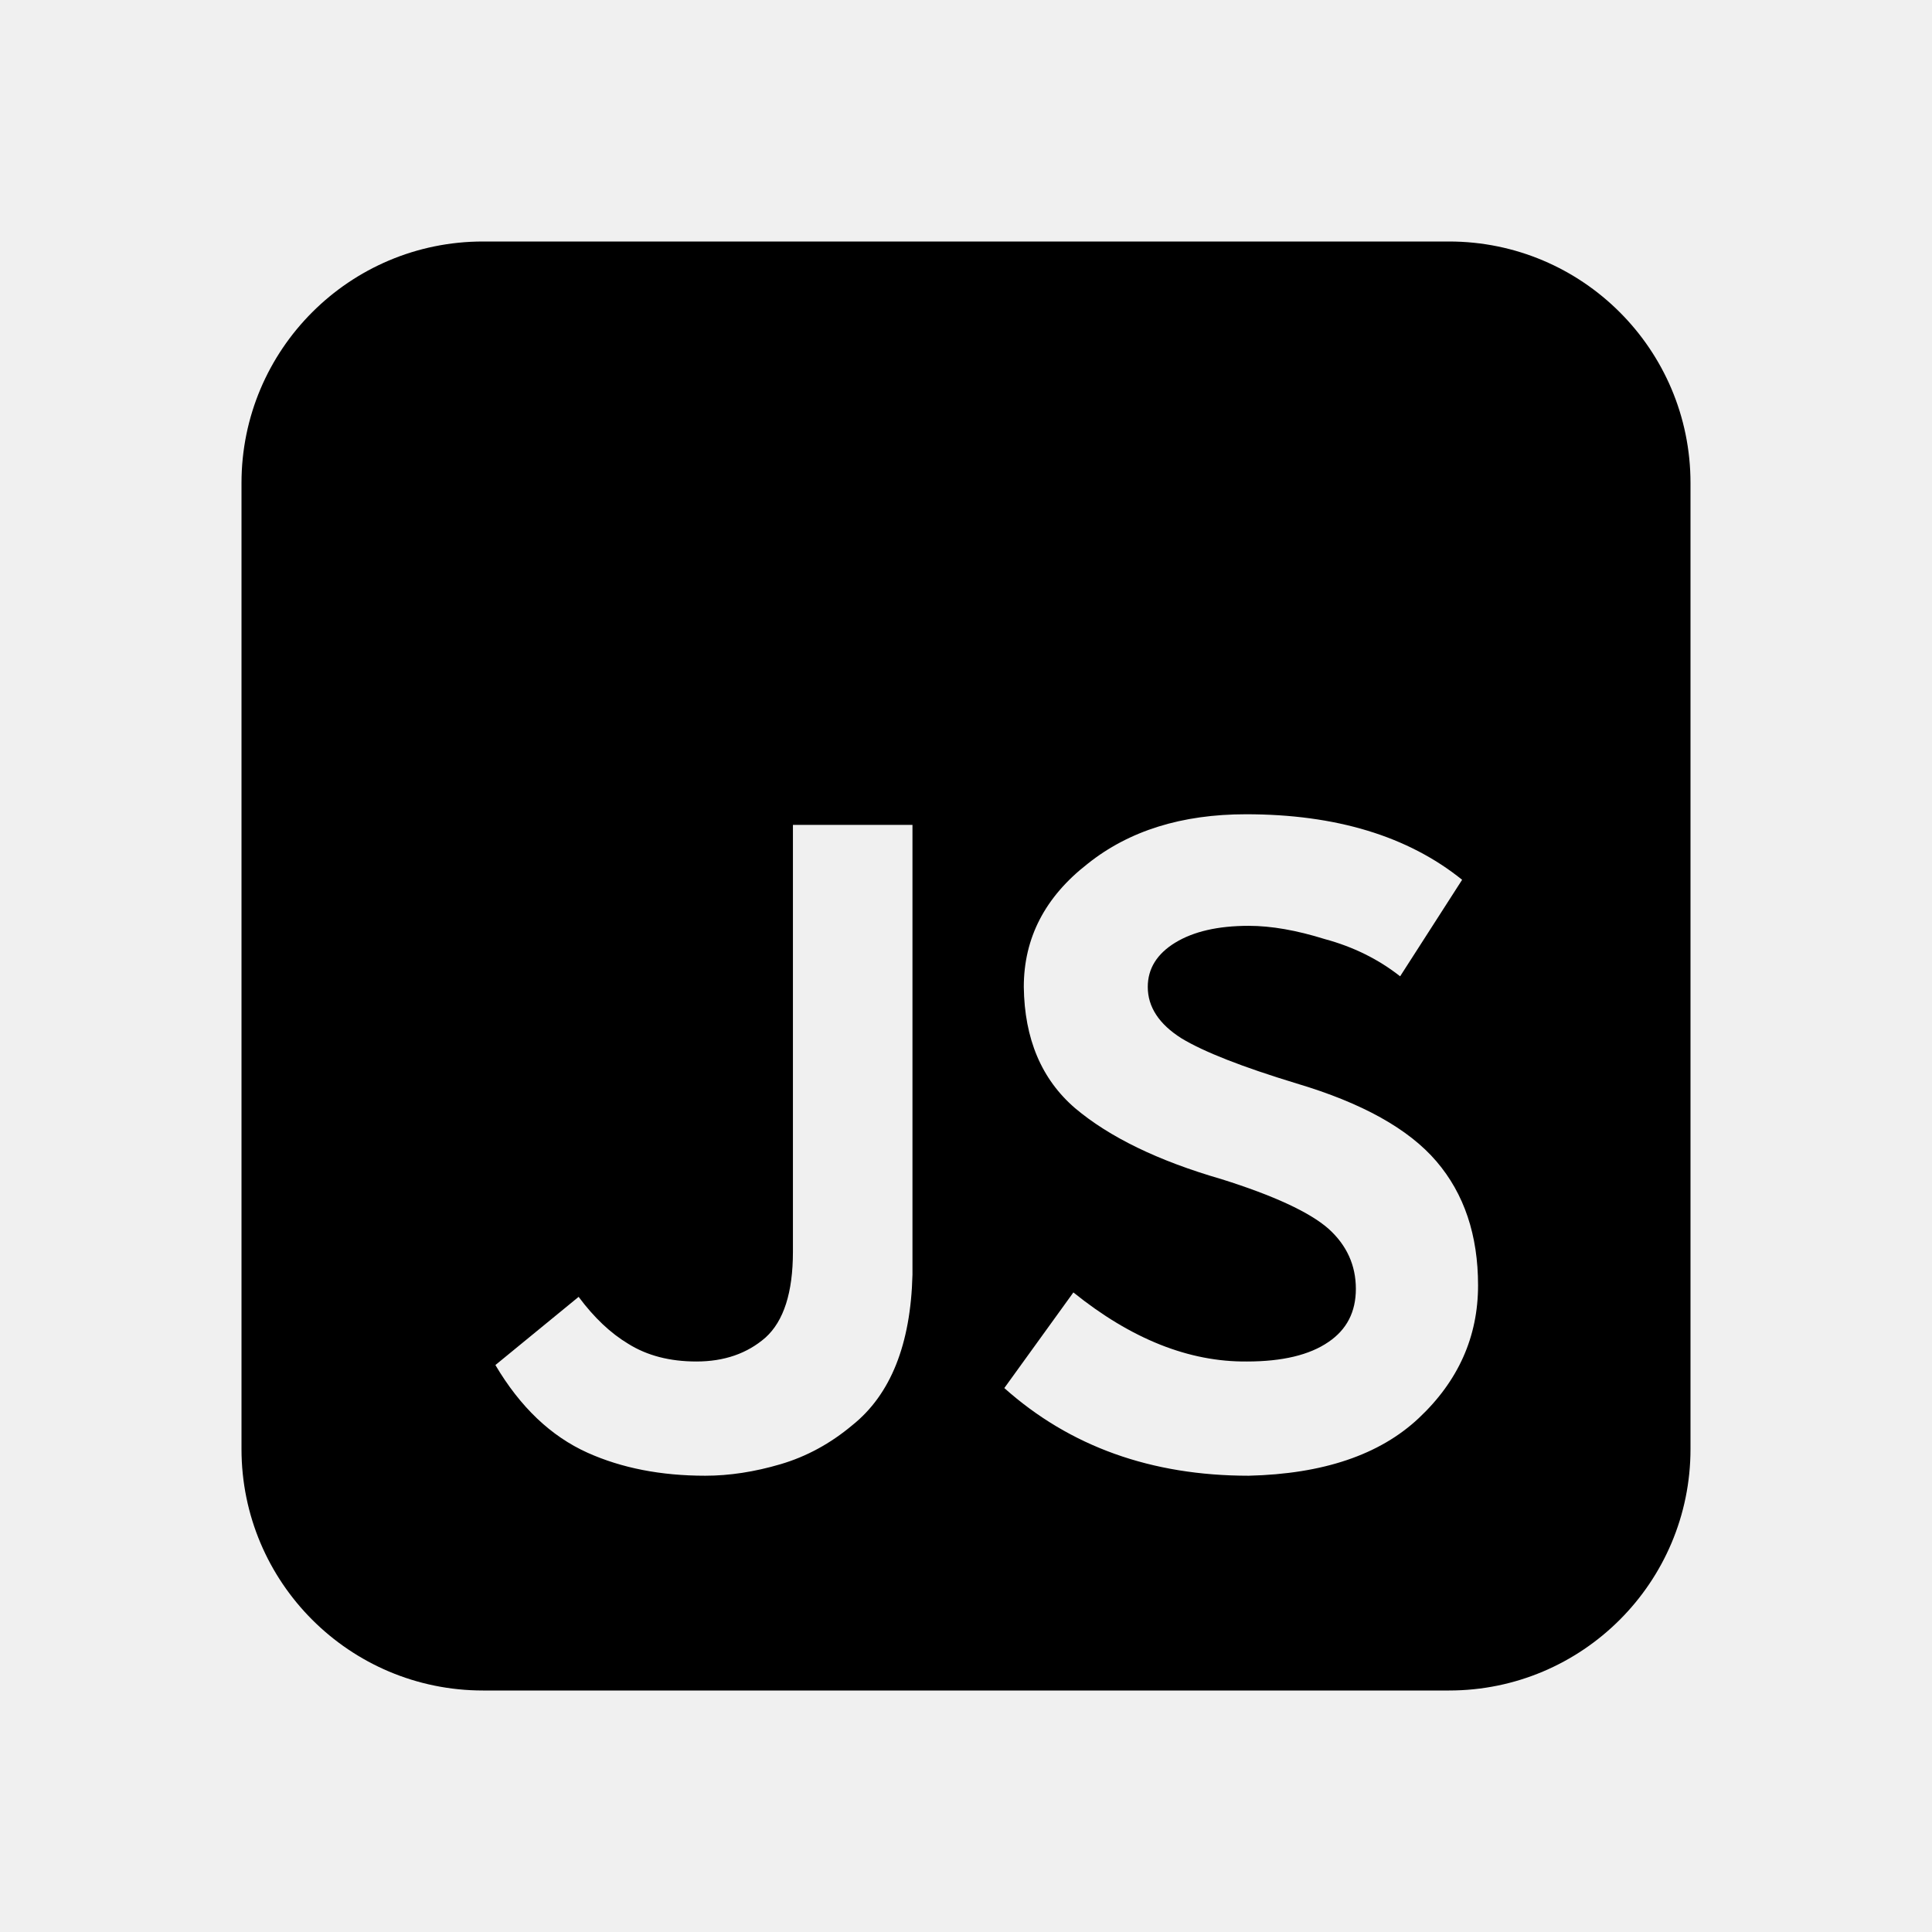
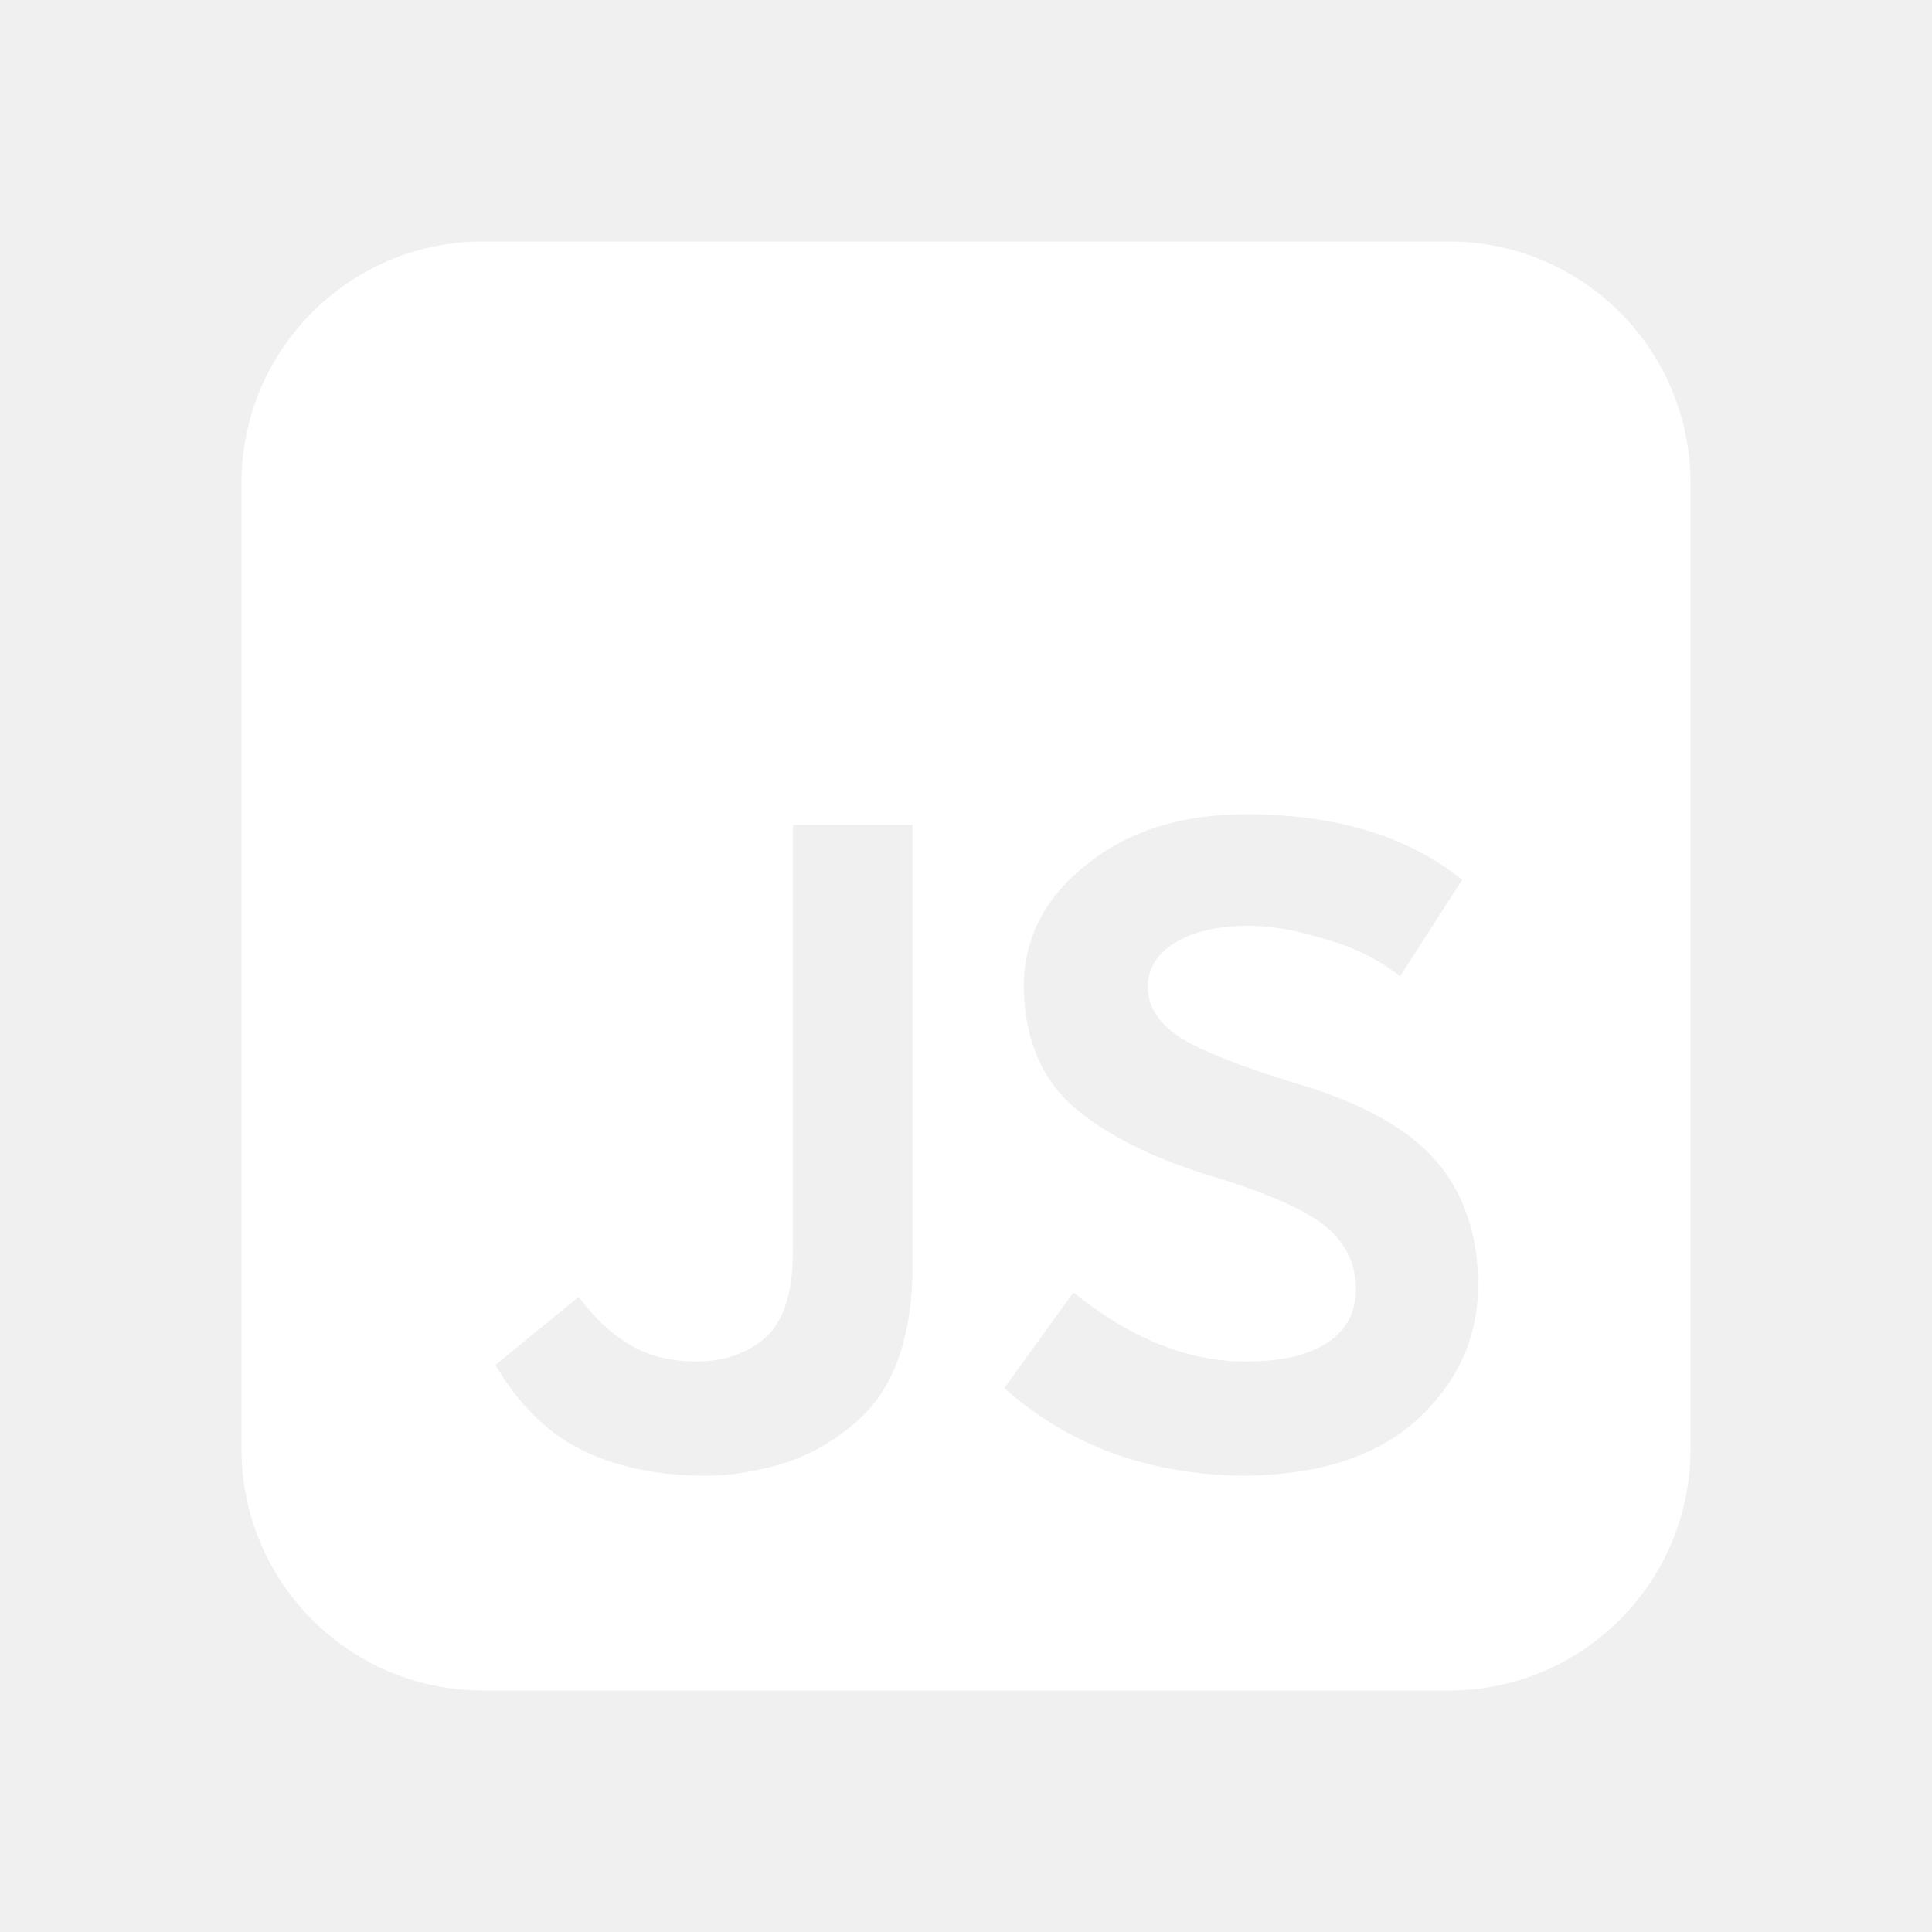
- <svg xmlns="http://www.w3.org/2000/svg" viewBox="0 0 24 24">
+ <svg xmlns="http://www.w3.org/2000/svg" fill="#fff" viewBox="0 0 24 24">
  <path d="M6 3C4.343 3 3 4.343 3 6V18C3 19.657 4.343 21 6 21H18C19.657 21 21 19.657 21 18V6C21 4.343 19.657 3 18 3H6ZM13.334 16.055C14.053 16.634 14.772 16.92 15.49 16.913C15.93 16.913 16.268 16.832 16.502 16.671C16.73 16.517 16.843 16.297 16.843 16.011C16.843 15.718 16.73 15.468 16.502 15.263C16.268 15.058 15.824 14.852 15.171 14.647C14.387 14.42 13.782 14.126 13.356 13.767C12.938 13.408 12.726 12.905 12.718 12.26C12.718 11.651 12.982 11.142 13.51 10.731C14.024 10.32 14.68 10.115 15.479 10.115C16.594 10.115 17.489 10.386 18.163 10.929L17.393 12.128C17.122 11.915 16.81 11.761 16.458 11.666C16.106 11.556 15.791 11.501 15.512 11.501C15.131 11.501 14.827 11.571 14.599 11.71C14.372 11.849 14.258 12.033 14.258 12.26C14.258 12.509 14.398 12.722 14.676 12.898C14.955 13.067 15.432 13.254 16.106 13.459C16.92 13.701 17.5 14.024 17.844 14.427C18.189 14.83 18.361 15.344 18.361 15.967C18.361 16.605 18.116 17.155 17.624 17.617C17.14 18.072 16.436 18.31 15.512 18.332C14.302 18.332 13.29 17.969 12.476 17.243L13.334 16.055ZM7.804 16.693C8.039 16.84 8.321 16.913 8.651 16.913C8.996 16.913 9.282 16.814 9.509 16.616C9.736 16.411 9.85 16.055 9.85 15.549V10.247H11.335V15.835C11.313 16.7 11.064 17.324 10.587 17.705C10.316 17.932 10.019 18.094 9.696 18.189C9.373 18.284 9.062 18.332 8.761 18.332C8.211 18.332 7.723 18.237 7.298 18.046C6.843 17.841 6.462 17.478 6.154 16.957L7.188 16.11C7.379 16.367 7.584 16.561 7.804 16.693Z" />
</svg>
